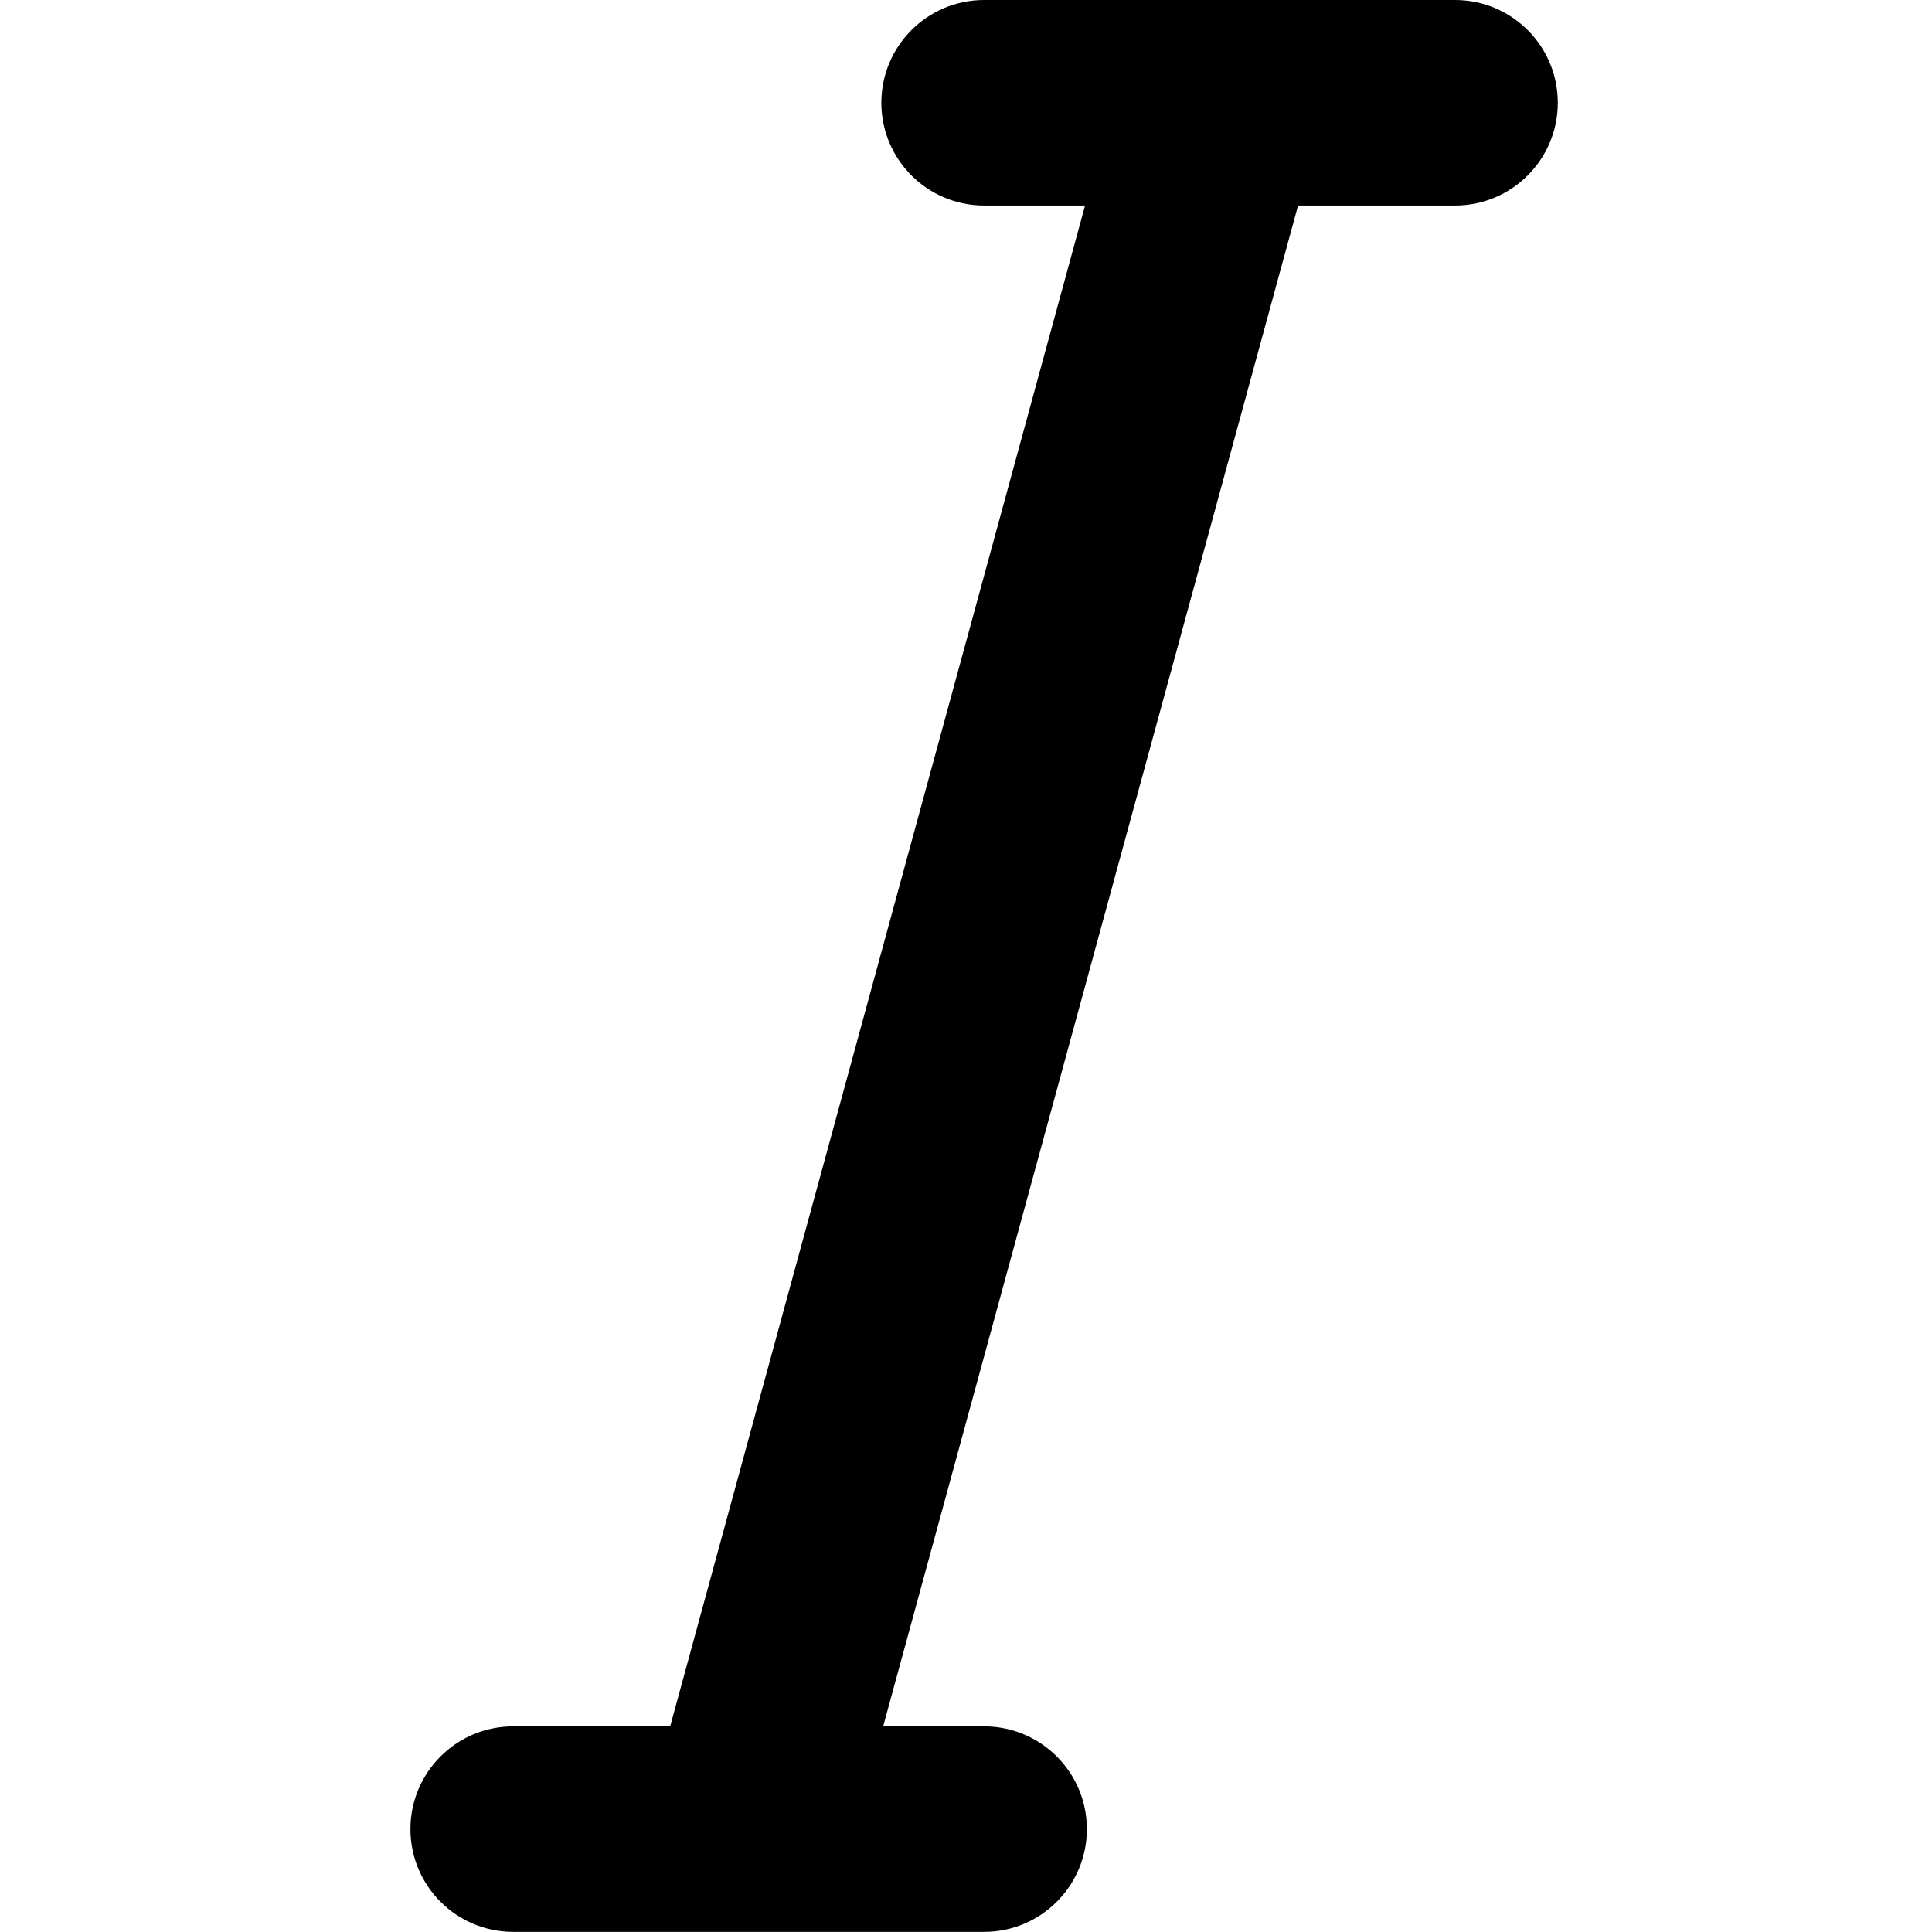
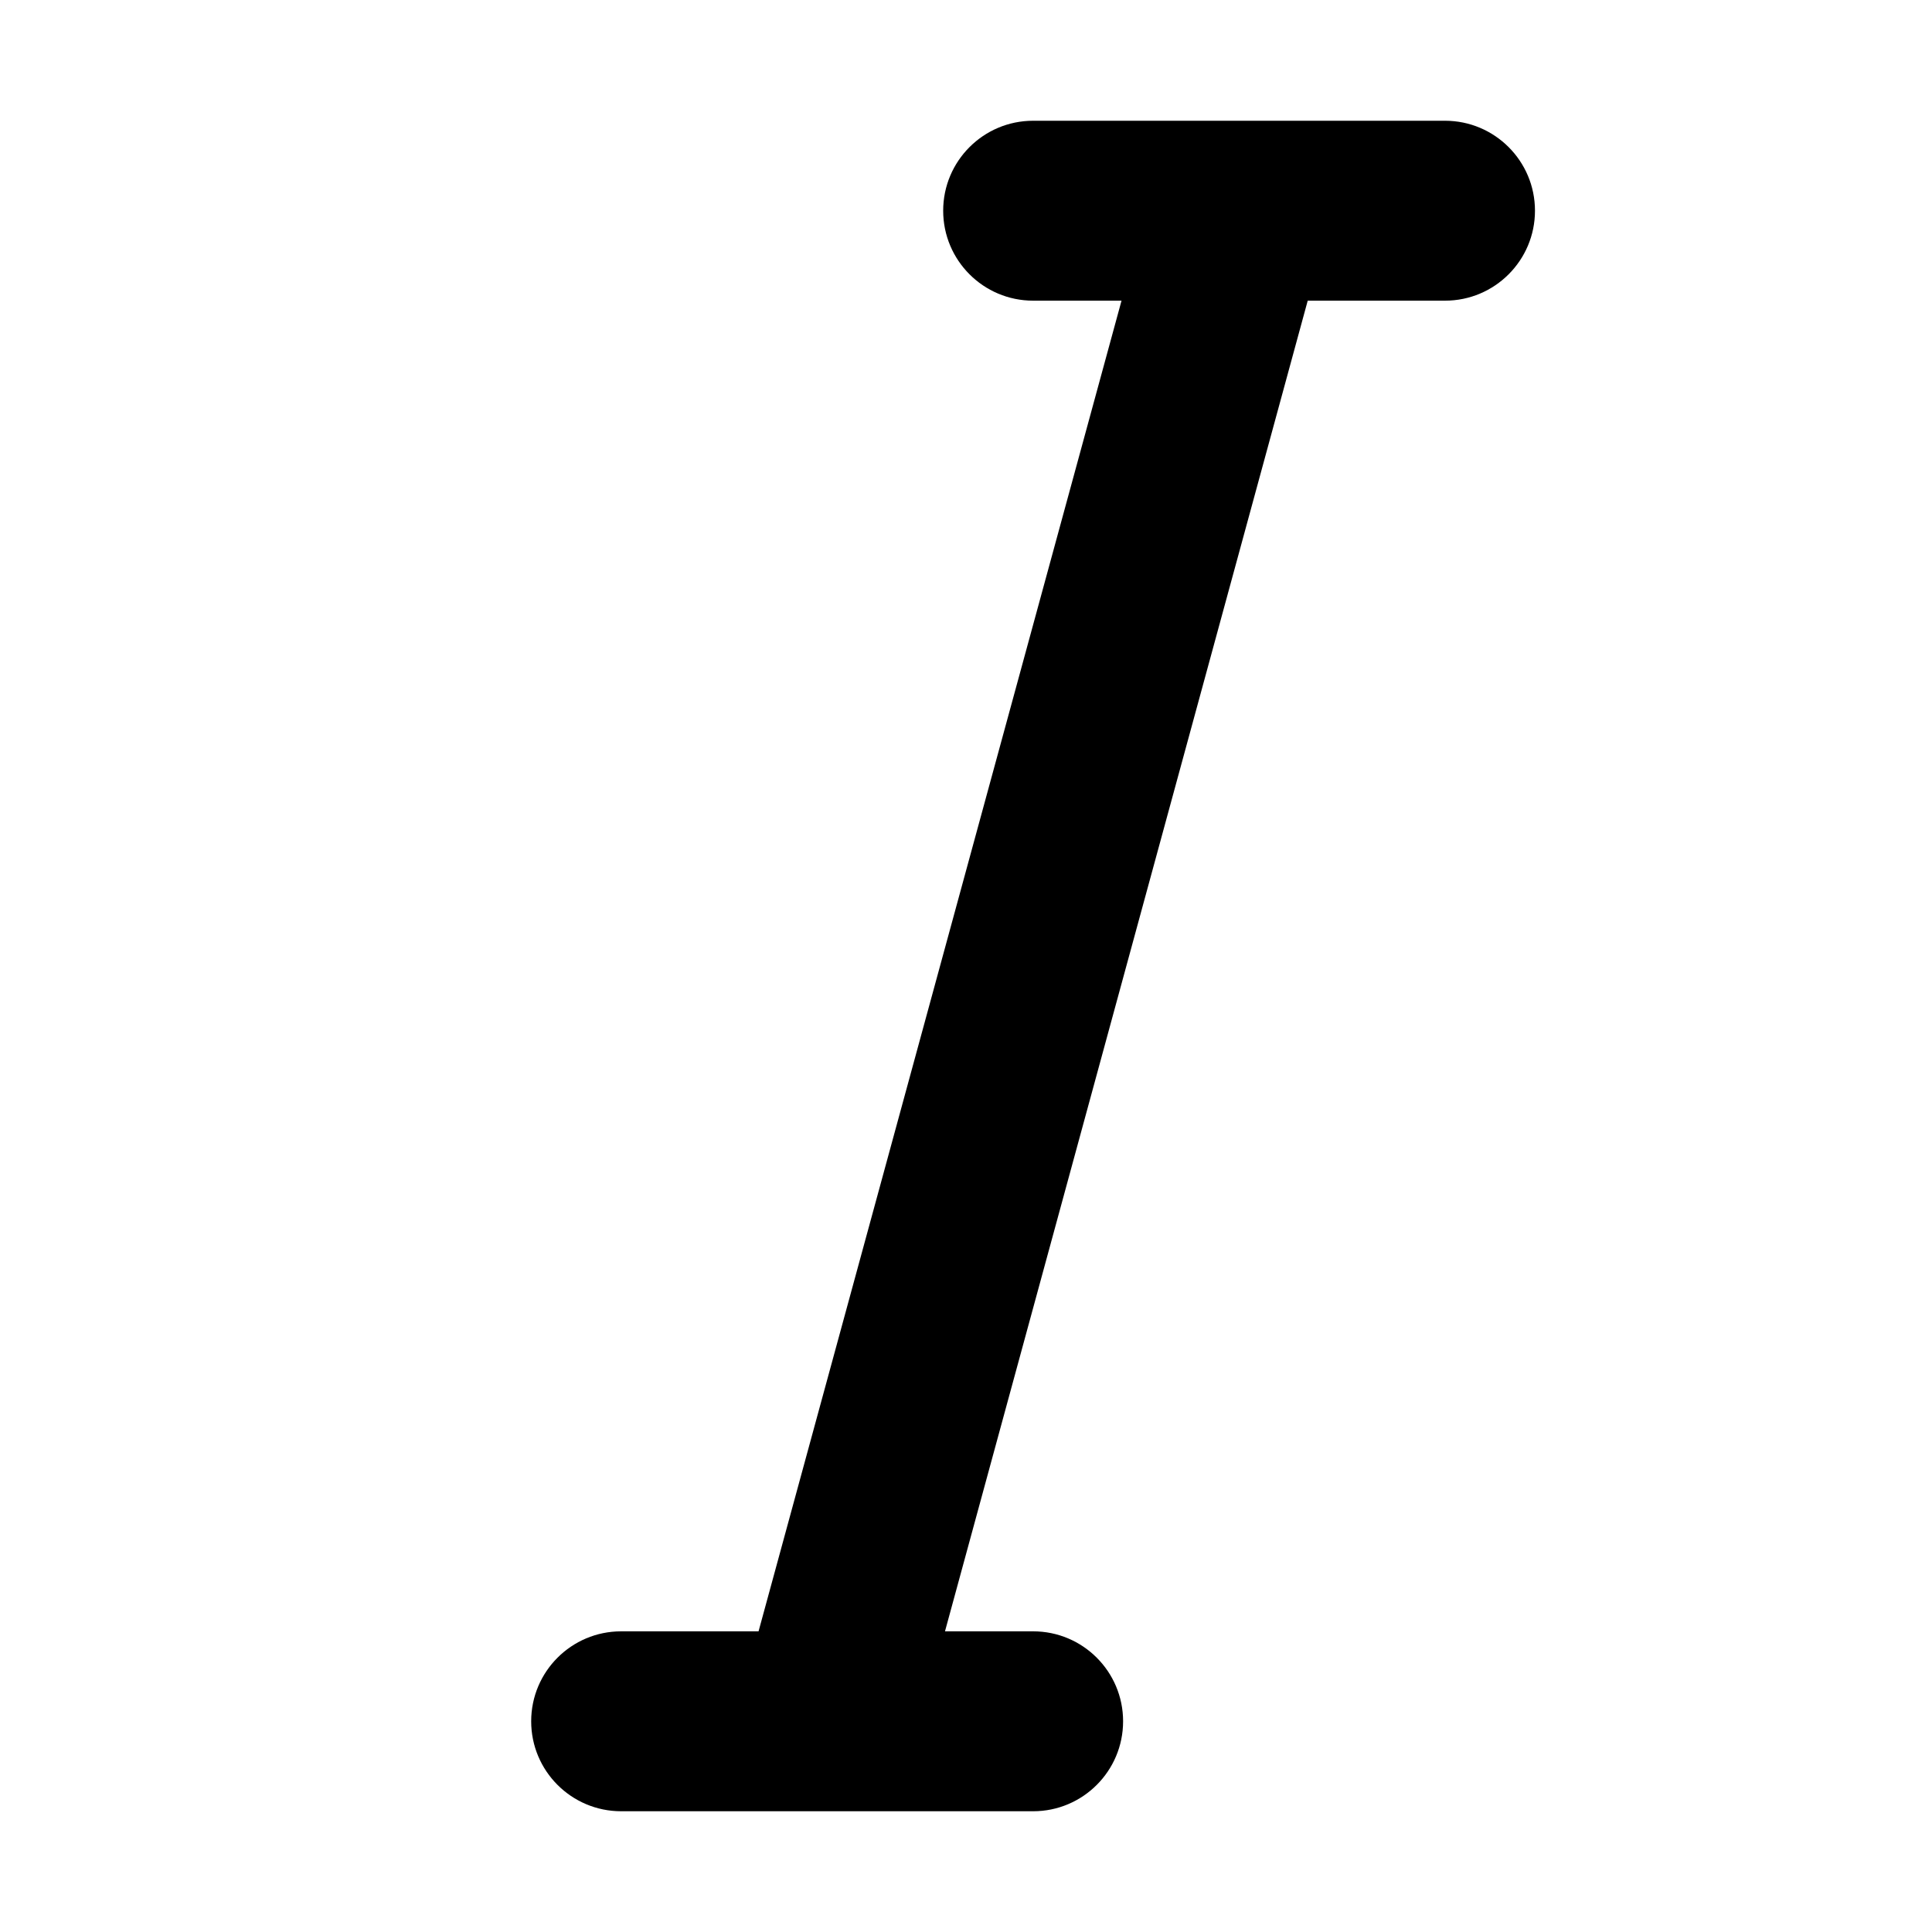
<svg xmlns="http://www.w3.org/2000/svg" viewBox="0 0 16 16">
-   <path d="M8.986 1.702L5.55 14.297h-1.3a.85.85 0 0 0 0 1.702H8.15a.85.85 0 0 0 0-1.702h-.836L10.75 1.702h1.3a.85.85 0 1 0 0-1.702H8.15a.85.85 0 0 0 0 1.702h.836" />
+   <path d="M9.288 2.49L6.282 13.51H5.144a.744.744 0 0 0 0 1.49h3.412a.744.744 0 0 0 0-1.49h-.73L10.83 2.49h1.137a.744.744 0 1 0 0-1.49H8.556a.744.744 0 0 0 0 1.49h.732" />
</svg>
